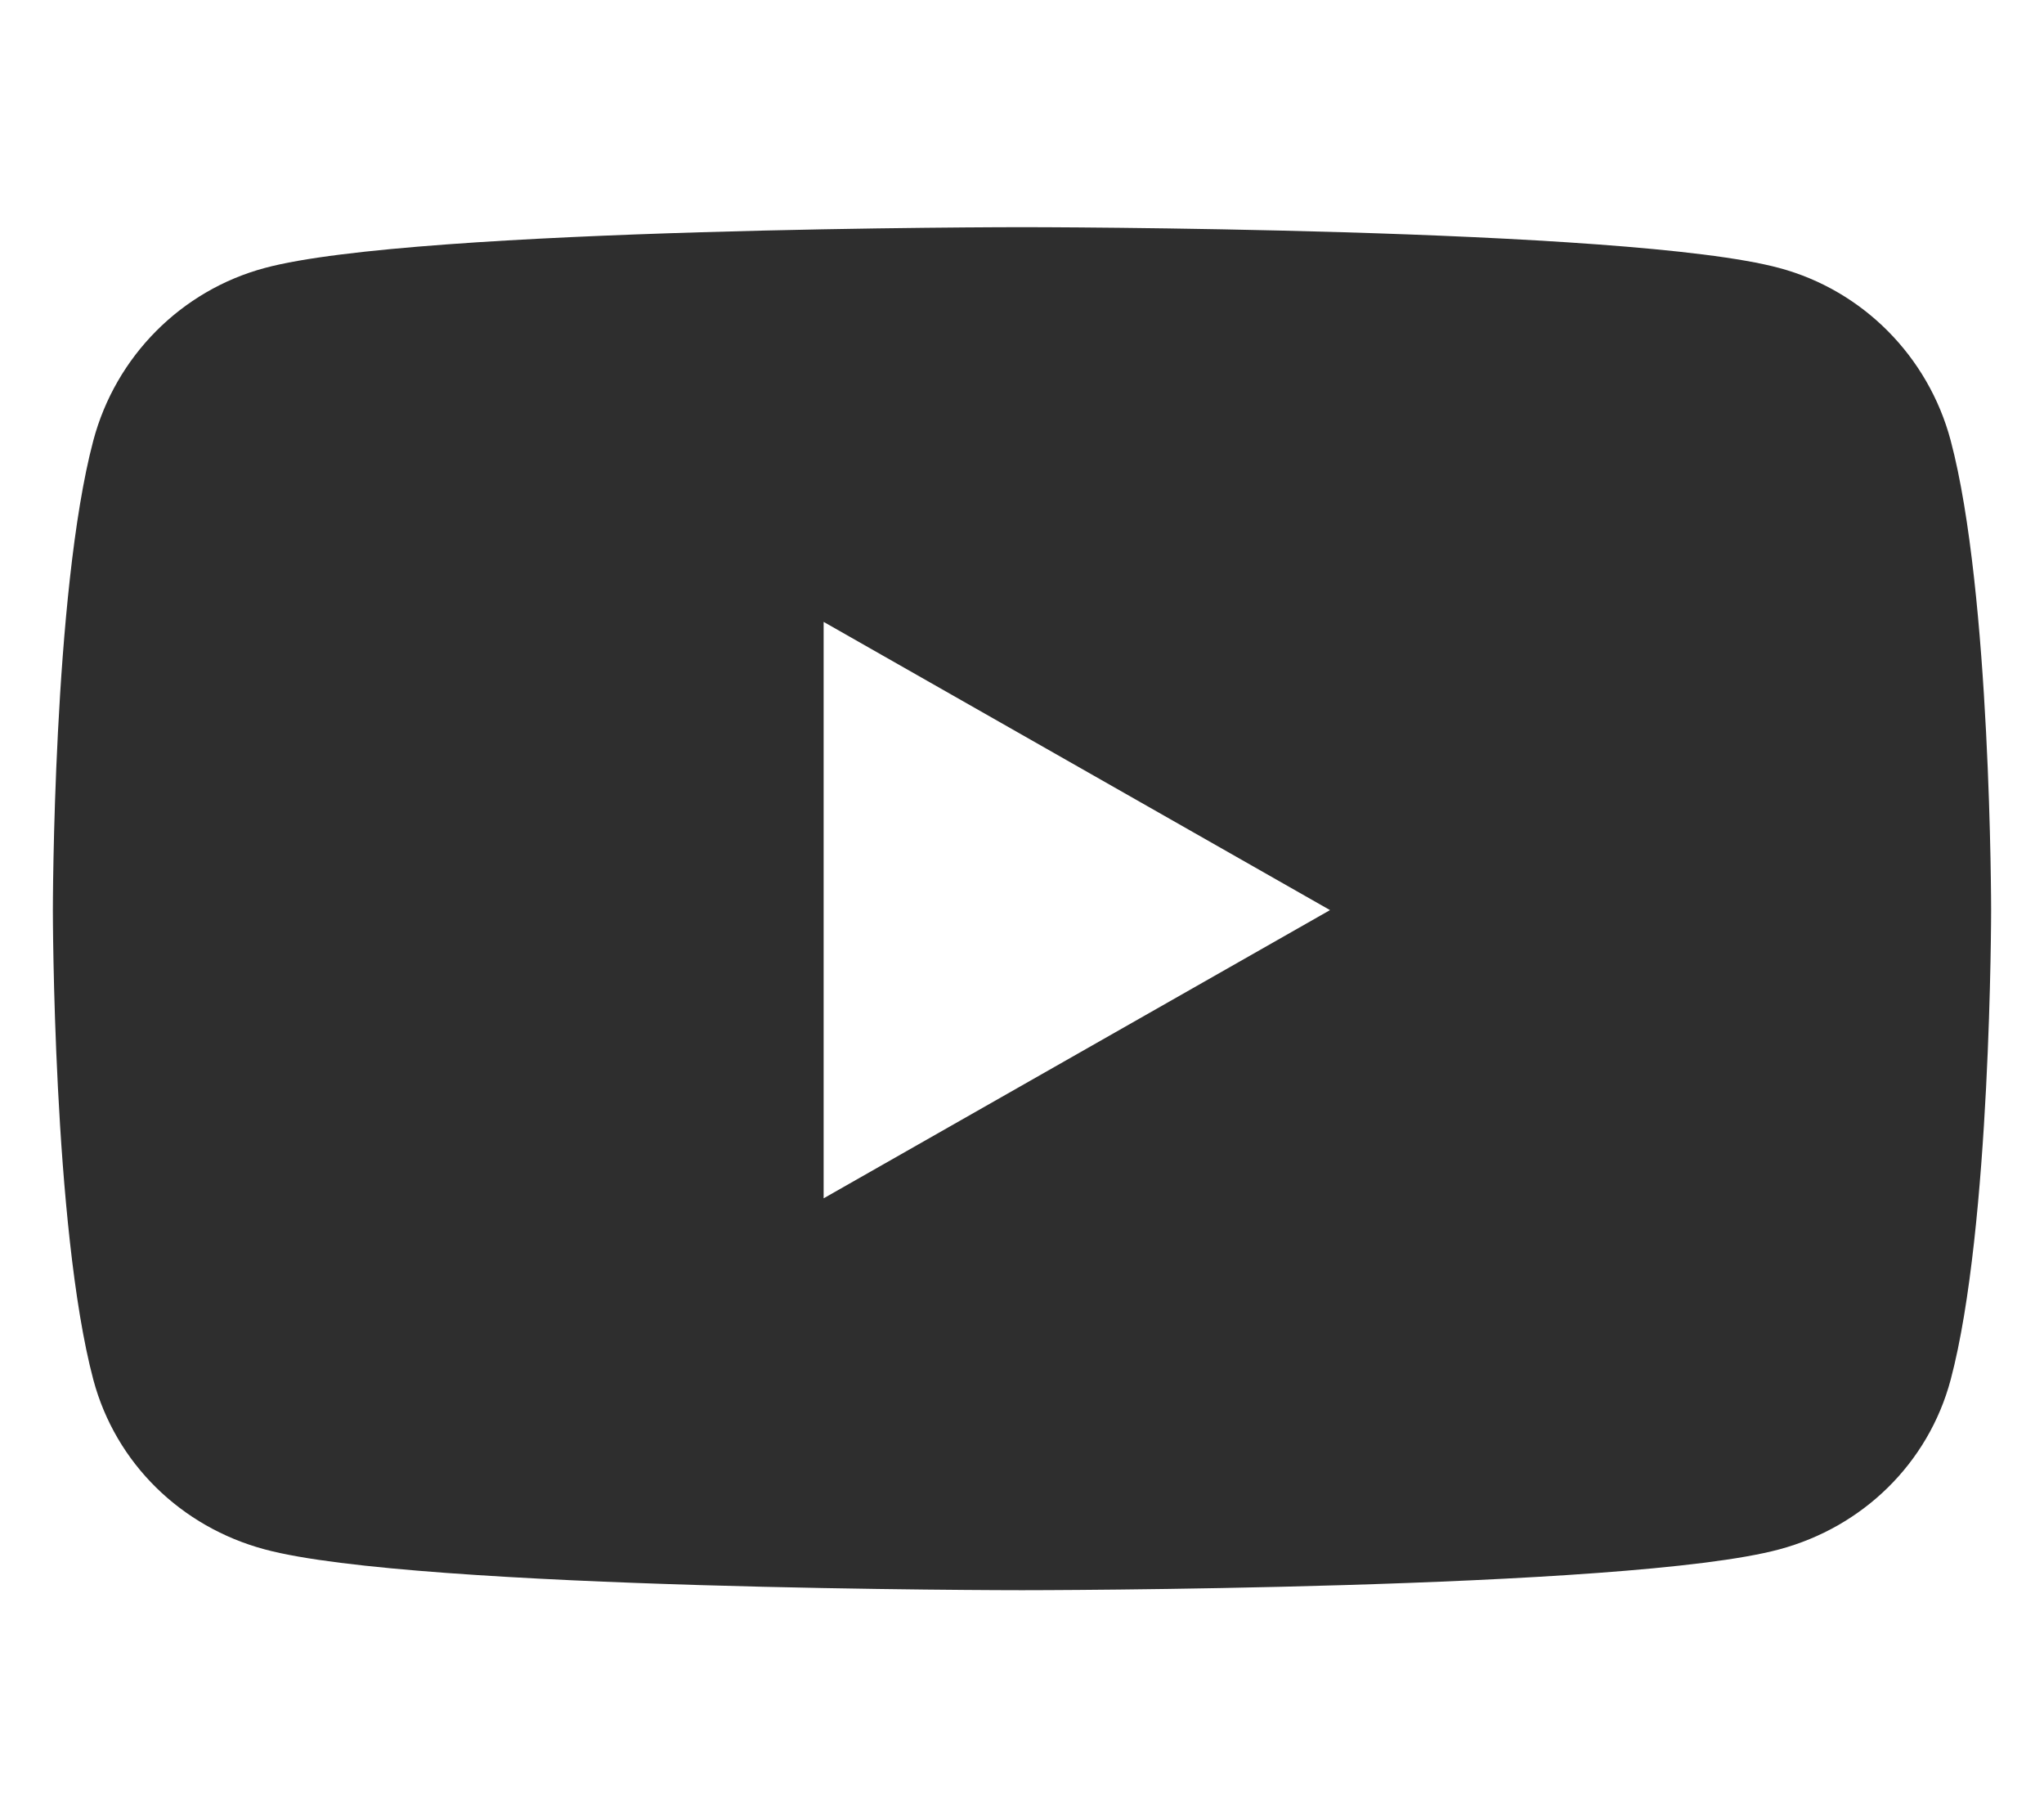
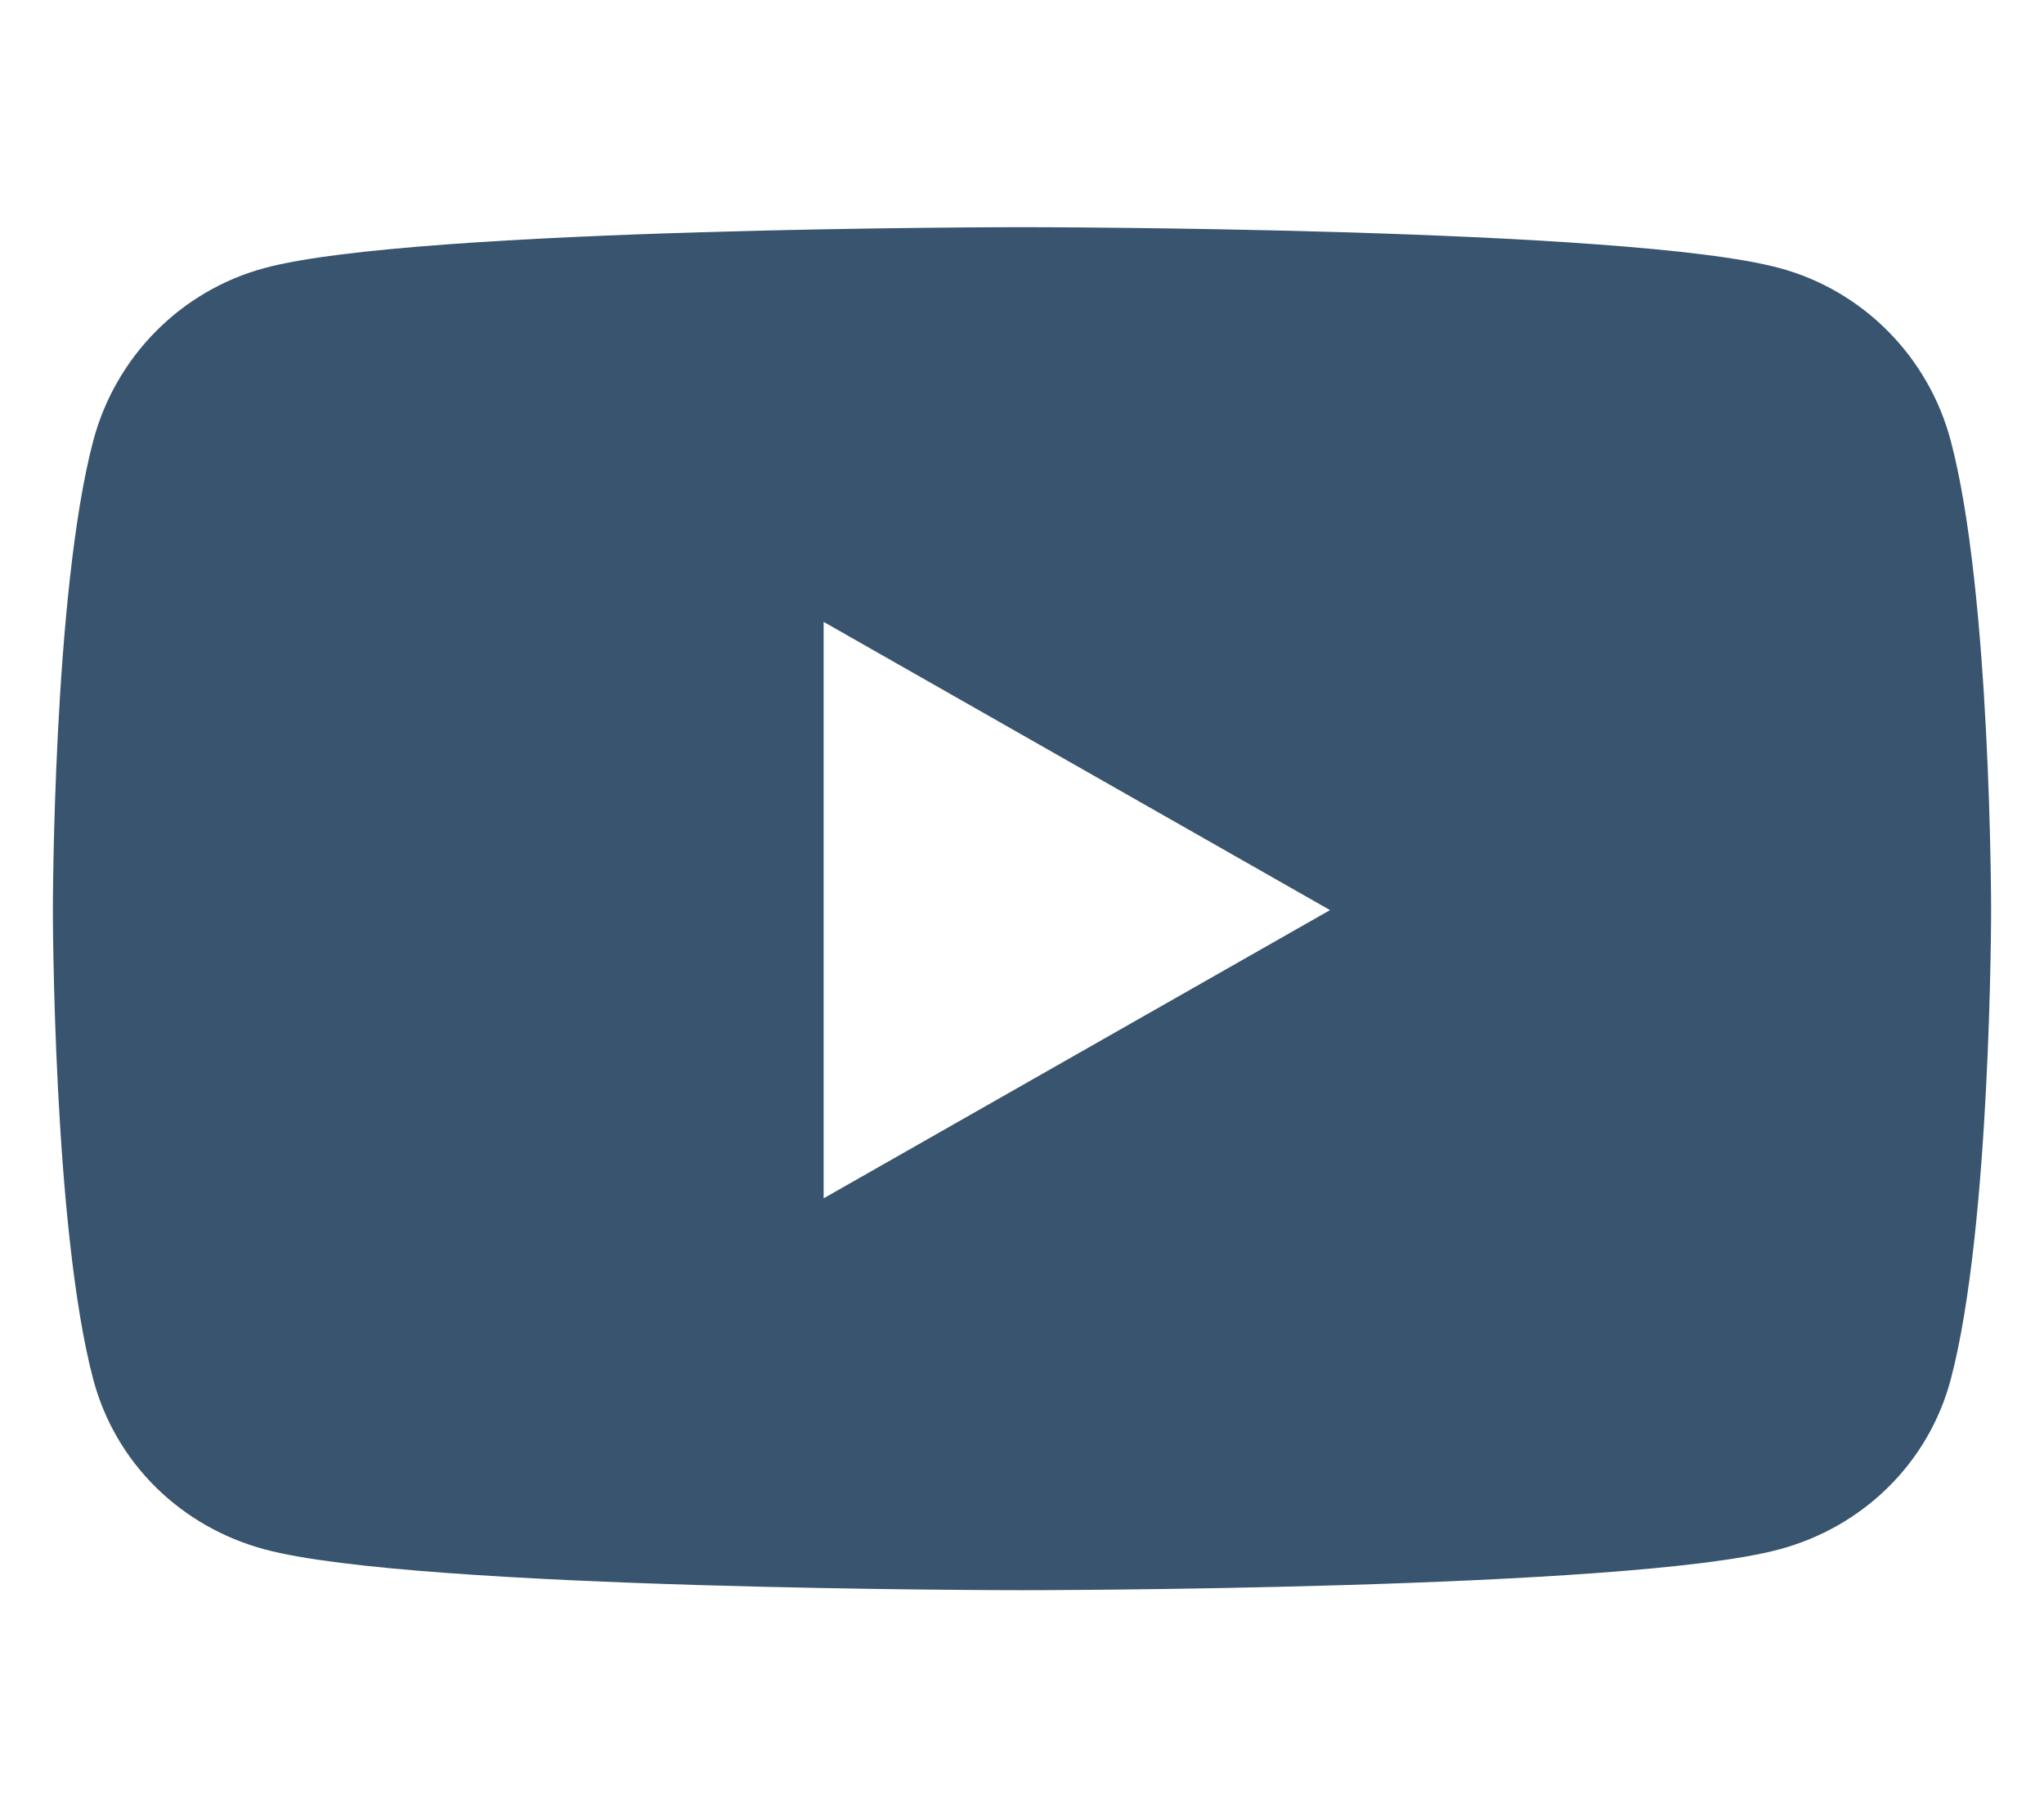
- <svg xmlns="http://www.w3.org/2000/svg" version="1.1" id="Layer_1" x="0px" y="0px" viewBox="0 0 576 512" enable-background="new 0 0 576 512" xml:space="preserve">
-   <path fill="#2E2E2E" d="M549.7,124.1c-6.3-23.7-24.8-42.3-48.3-48.6C458.8,64,288,64,288,64S117.2,64,74.6,75.5  c-23.5,6.3-42,24.9-48.3,48.6c-11.4,42.9-11.4,132.3-11.4,132.3s0,89.4,11.4,132.3c6.3,23.6,24.8,41.5,48.3,47.8  C117.2,448,288,448,288,448s170.8,0,213.4-11.5c23.5-6.3,42-24.2,48.3-47.8c11.4-42.9,11.4-132.3,11.4-132.3  S561.1,166.9,549.7,124.1z M232.1,337.6V175.2l142.7,81.2L232.1,337.6L232.1,337.6z" />
+ <svg xmlns="http://www.w3.org/2000/svg" version="1.1" id="Layer_1" x="0px" y="0px" viewBox="0 0 576 512" style="enable-background:new 0 0 576 512;" xml:space="preserve">
+   <style type="text/css">
+ 	.st0{fill:#39546E;}
+ </style>
+   <path class="st0" d="M549.7,124.1c-6.3-23.7-24.8-42.3-48.3-48.6C458.8,64,288,64,288,64S117.2,64,74.6,75.5  c-23.5,6.3-42,24.9-48.3,48.6C14.9,167,14.9,256.4,14.9,256.4s0,89.4,11.4,132.3c6.3,23.6,24.8,41.5,48.3,47.8  C117.2,448,288,448,288,448s170.8,0,213.4-11.5c23.5-6.3,42-24.2,48.3-47.8c11.4-42.9,11.4-132.3,11.4-132.3  S561.1,166.9,549.7,124.1z M232.1,337.6V175.2l142.7,81.2L232.1,337.6L232.1,337.6z" />
</svg>
